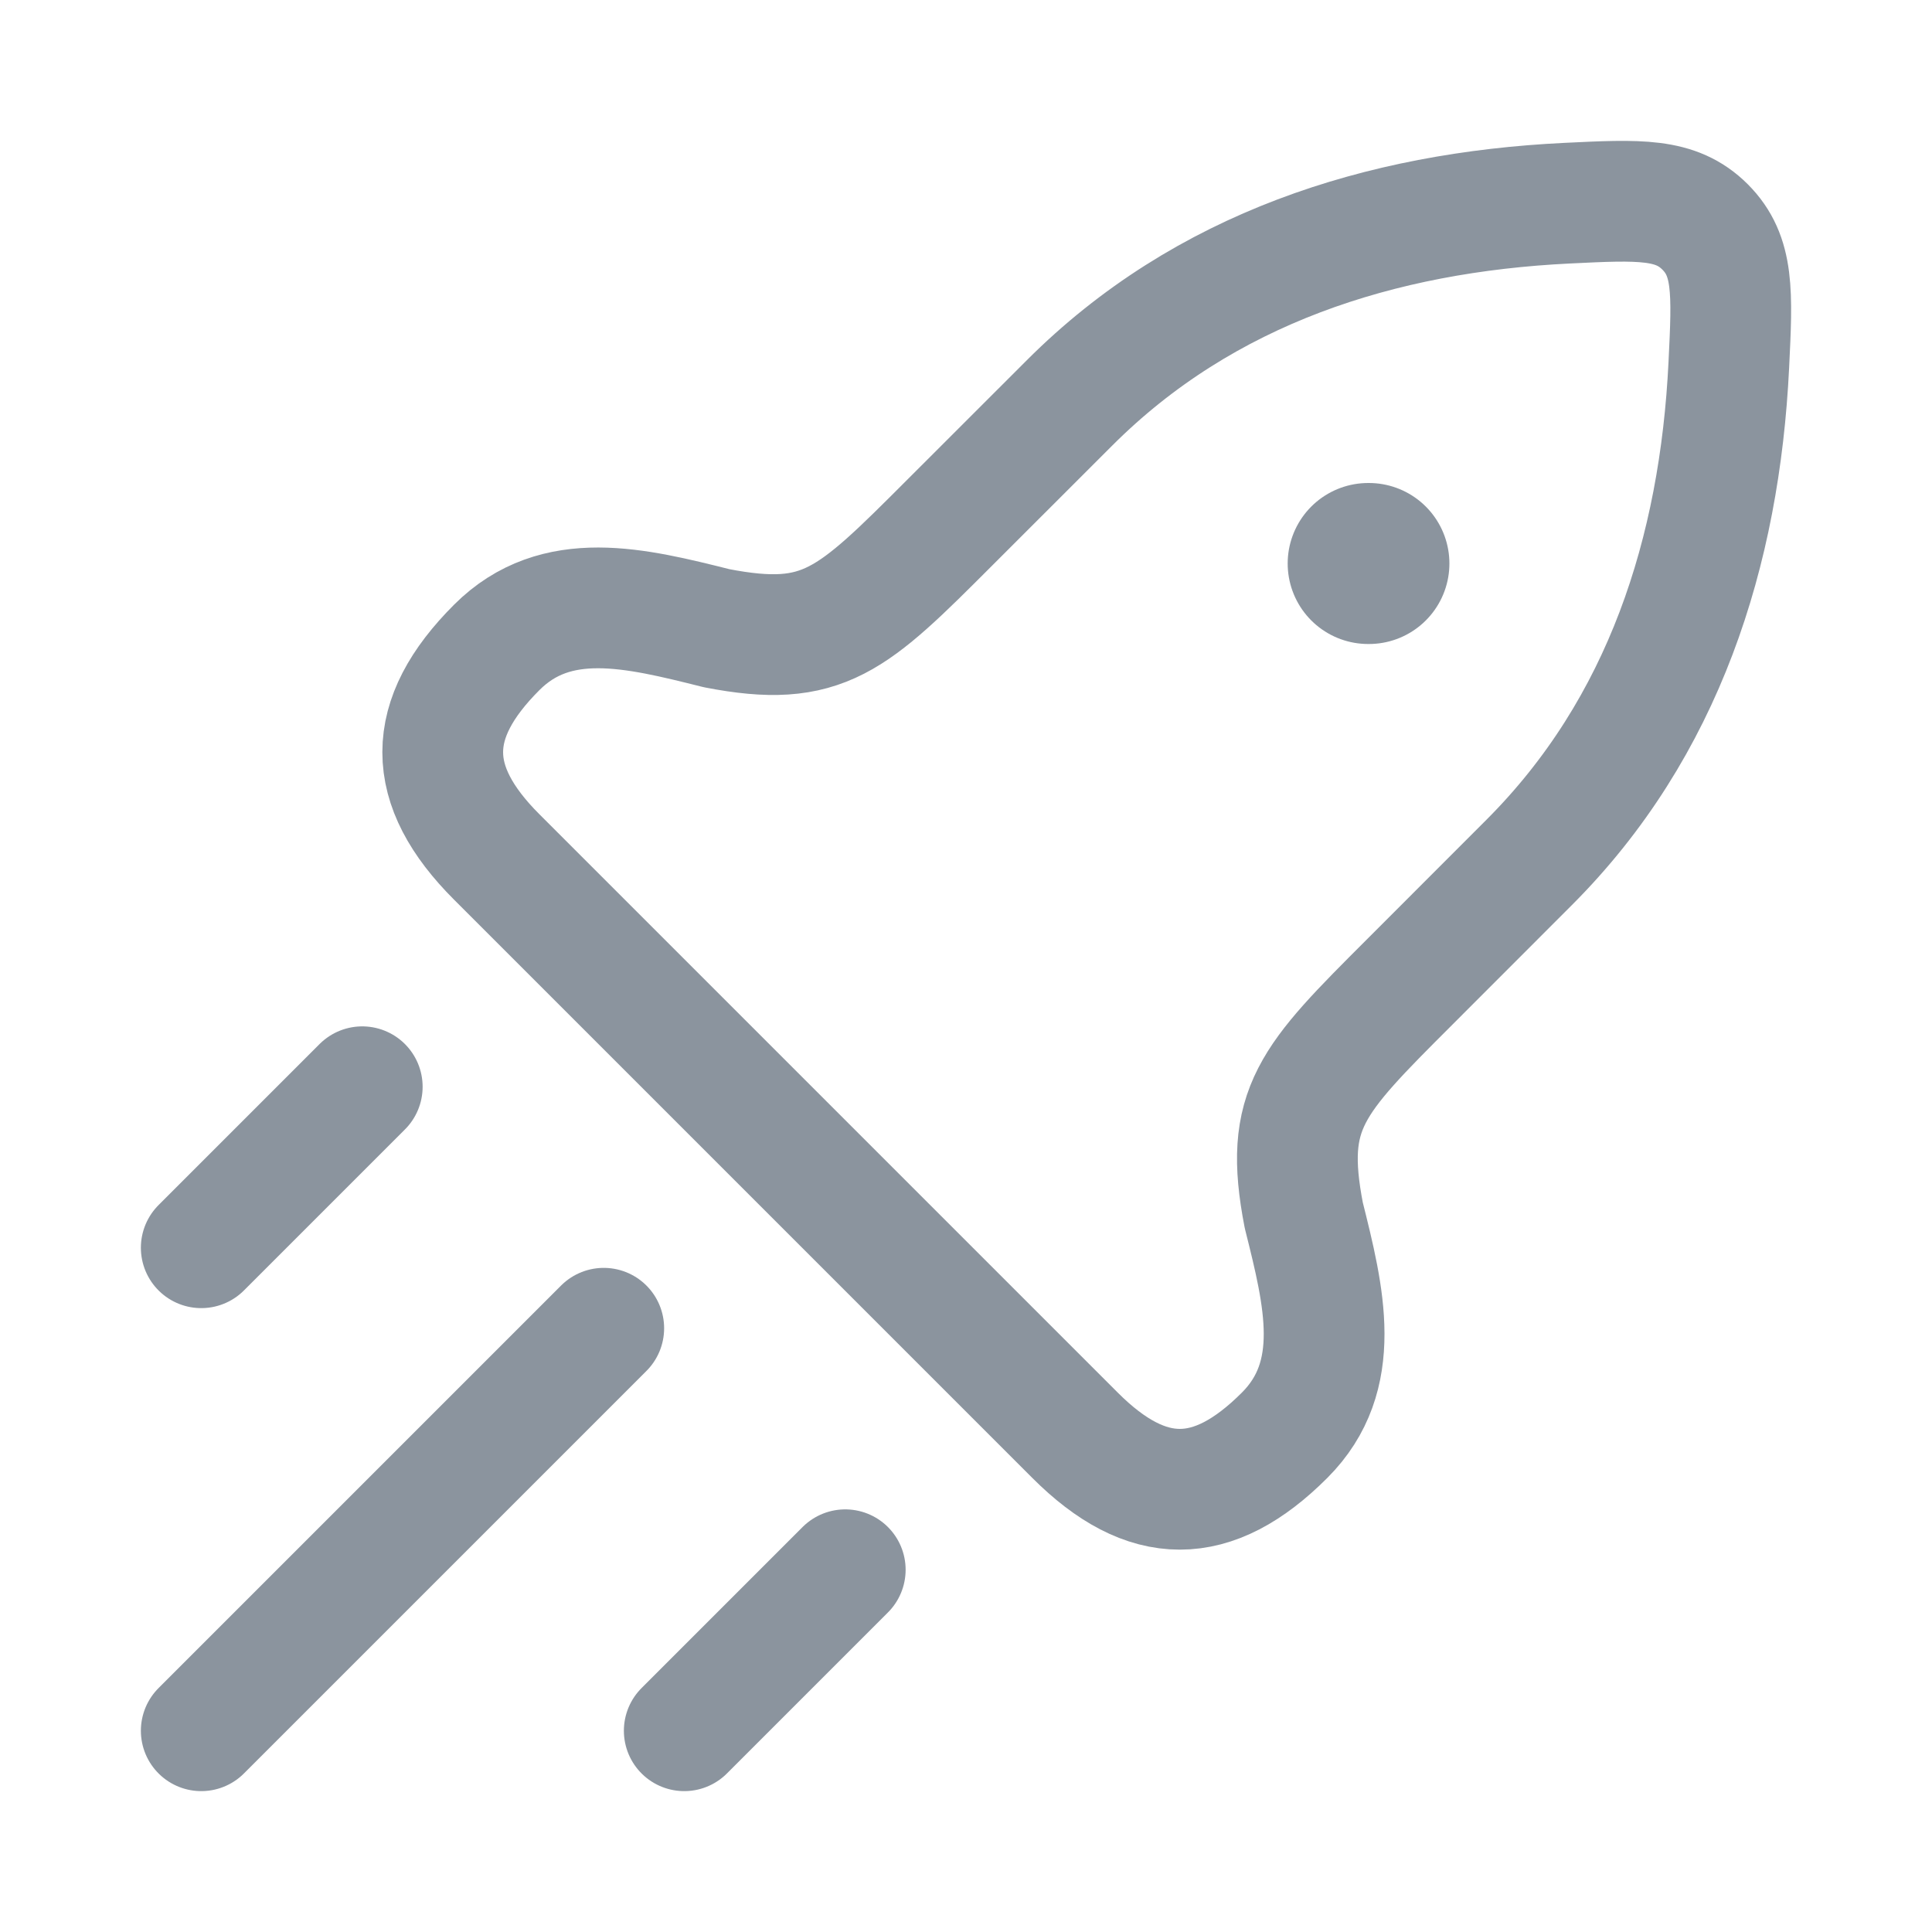
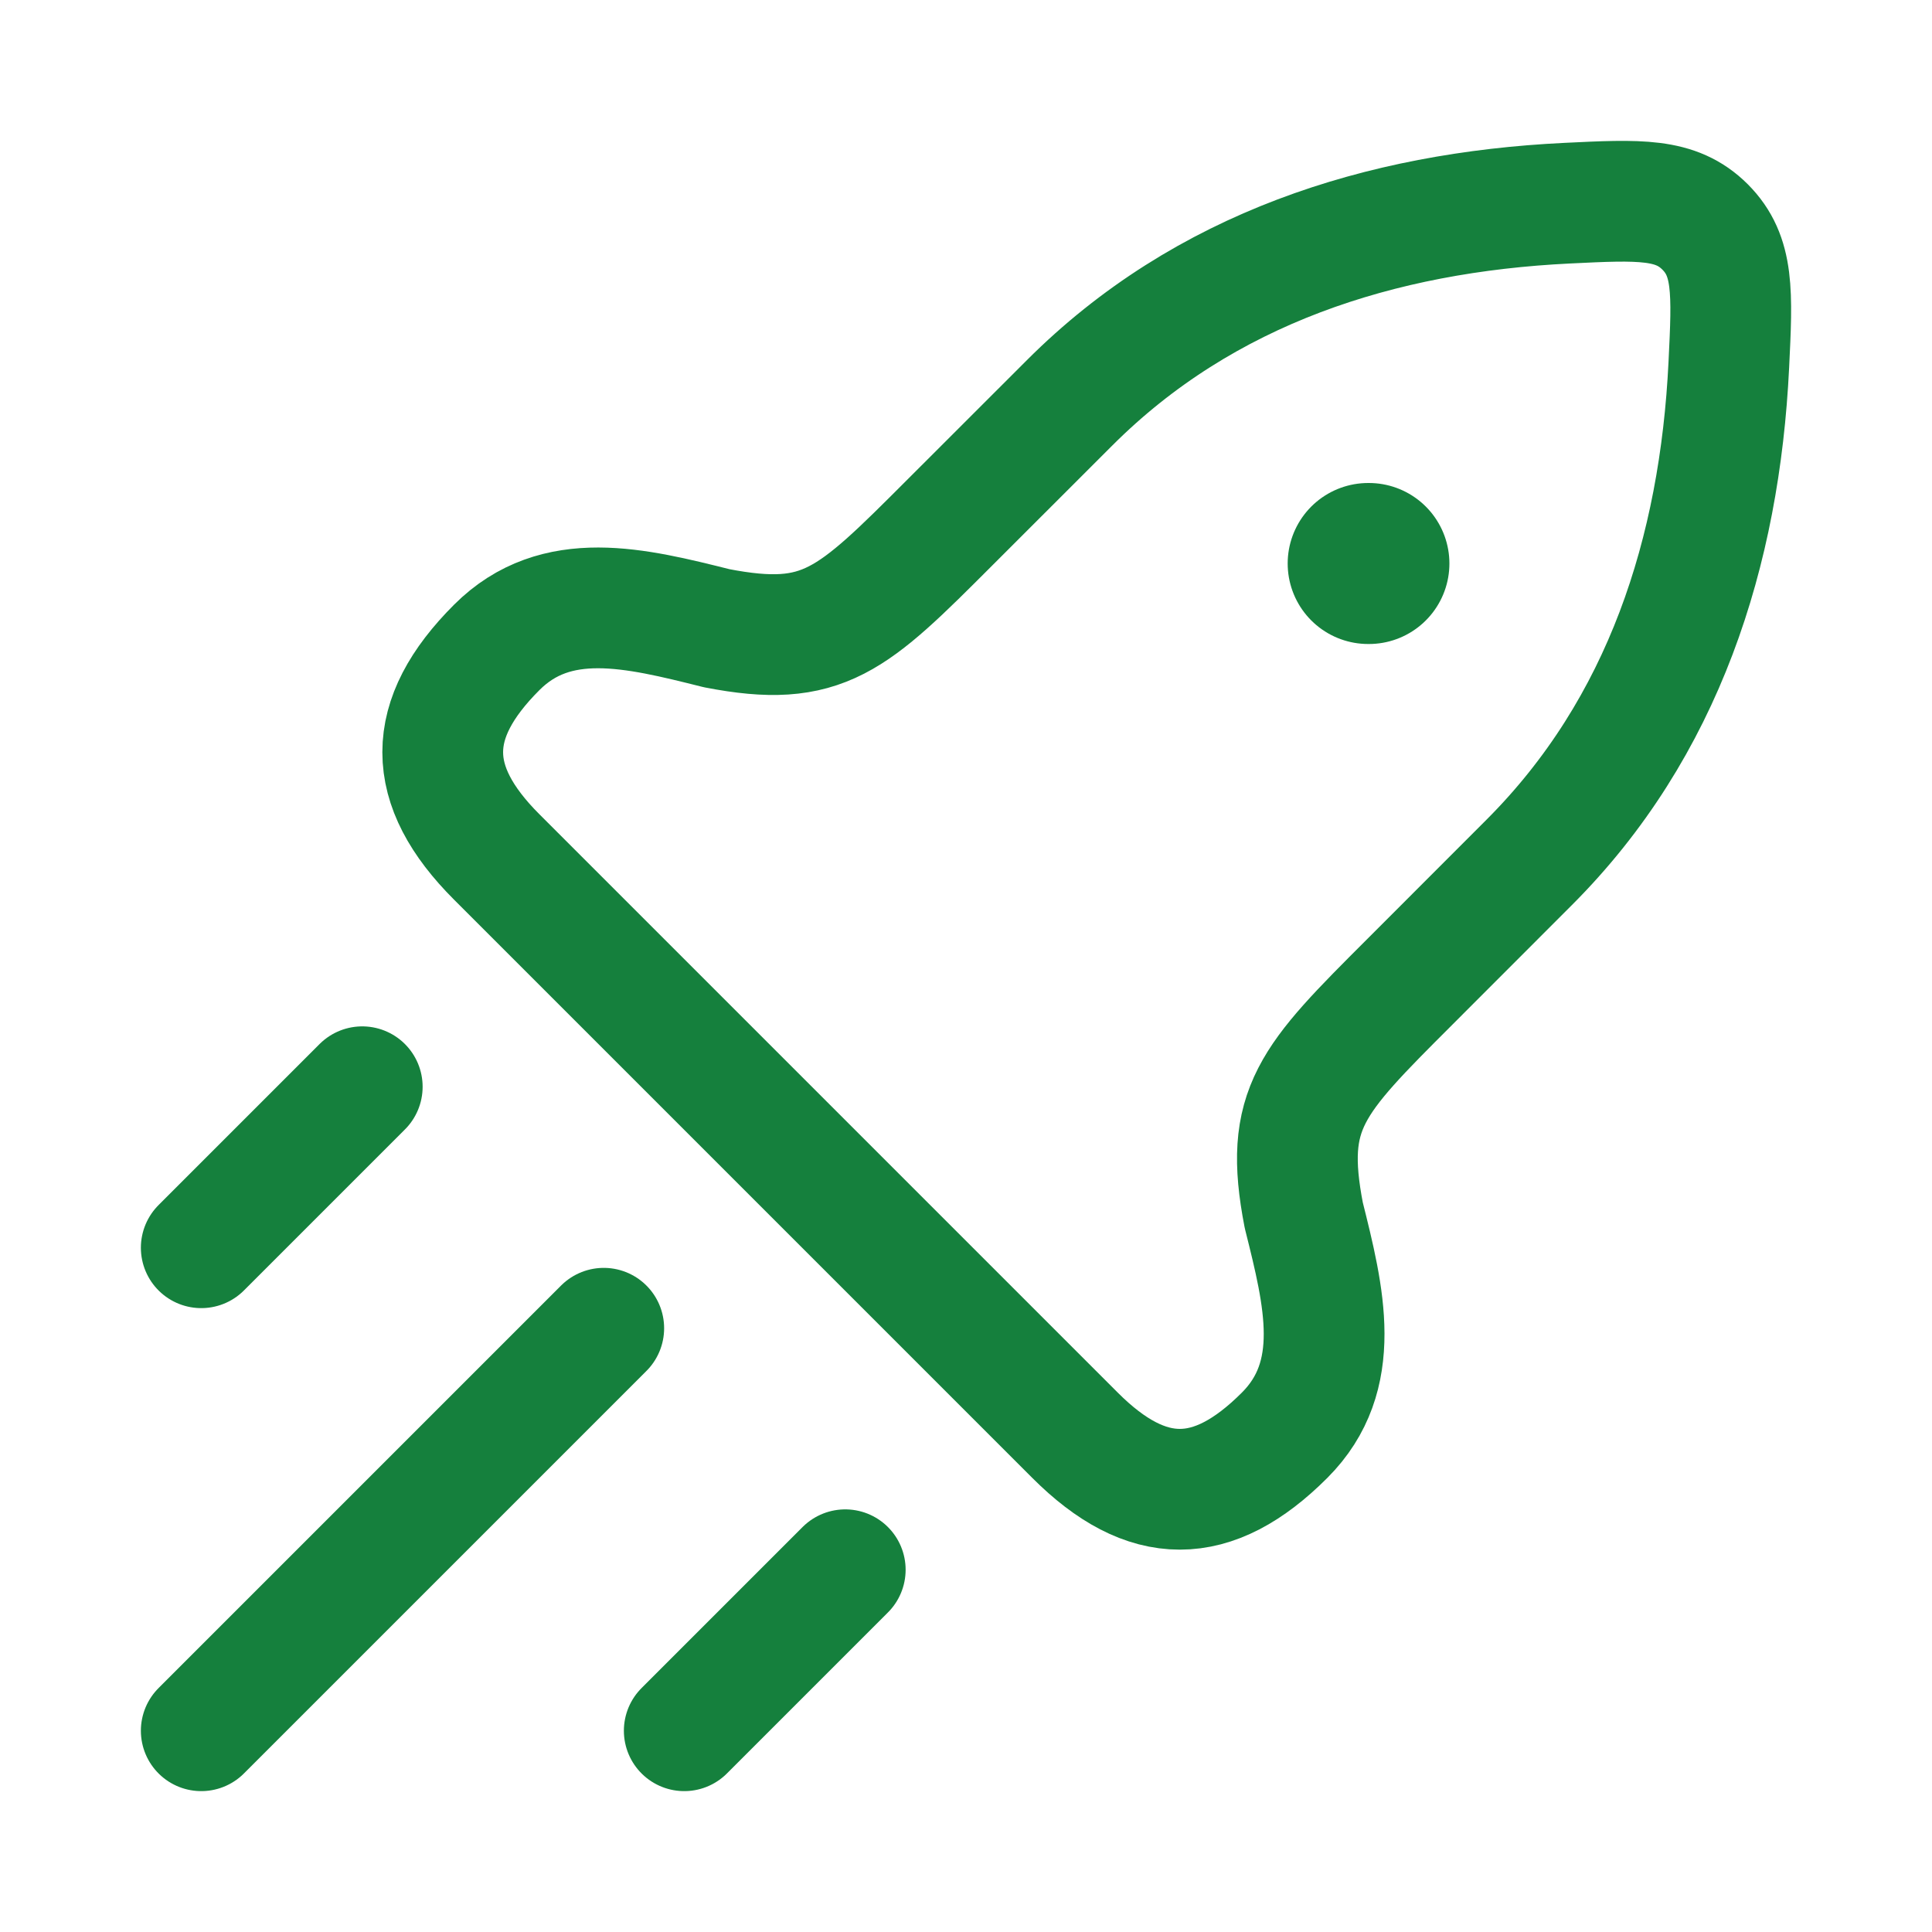
<svg xmlns="http://www.w3.org/2000/svg" width="24" height="24" viewBox="0 0 24 24" fill="none">
-   <path d="M11.801 6.489L13.287 5.004C14.96 3.331 17.149 2.637 19.467 2.524C20.369 2.48 20.819 2.458 21.181 2.819C21.542 3.181 21.52 3.631 21.476 4.533C21.363 6.851 20.669 9.04 18.996 10.713L17.511 12.199C16.287 13.422 15.939 13.77 16.196 15.097C16.45 16.111 16.695 17.092 15.958 17.829C15.064 18.724 14.248 18.724 13.354 17.829L6.171 10.646C5.276 9.752 5.276 8.936 6.171 8.042C6.908 7.305 7.889 7.55 8.903 7.804C10.23 8.061 10.578 7.713 11.801 6.489Z" stroke="#8B949E" stroke-width="1.5" stroke-linejoin="round" />
-   <path d="M16.996 7H17.005" stroke="#8B949E" stroke-width="2" stroke-linecap="round" stroke-linejoin="round" />
-   <path d="M2.5 21.5L7.5 16.5" stroke="#8B949E" stroke-width="1.5" stroke-linecap="round" />
-   <path d="M8.5 21.5L10.5 19.5" stroke="#8B949E" stroke-width="1.5" stroke-linecap="round" />
-   <path d="M2.5 15.5L4.5 13.5" stroke="#8B949E" stroke-width="1.5" stroke-linecap="round" />
+   <path d="M11.801 6.489L13.287 5.004C14.96 3.331 17.149 2.637 19.467 2.524C20.369 2.48 20.819 2.458 21.181 2.819C21.542 3.181 21.52 3.631 21.476 4.533C21.363 6.851 20.669 9.04 18.996 10.713L17.511 12.199C16.287 13.422 15.939 13.77 16.196 15.097C16.45 16.111 16.695 17.092 15.958 17.829C15.064 18.724 14.248 18.724 13.354 17.829L6.171 10.646C5.276 9.752 5.276 8.936 6.171 8.042C6.908 7.305 7.889 7.55 8.903 7.804C10.23 8.061 10.578 7.713 11.801 6.489Z" stroke="#15803d" stroke-width="1.5" stroke-linejoin="round" />
+   <path d="M16.996 7H17.005" stroke="#15803d" stroke-width="2" stroke-linecap="round" stroke-linejoin="round" />
+   <path d="M2.5 21.5L7.5 16.5" stroke="#15803d" stroke-width="1.5" stroke-linecap="round" />
+   <path d="M8.5 21.5L10.5 19.5" stroke="#15803d" stroke-width="1.5" stroke-linecap="round" />
+   <path d="M2.5 15.5L4.5 13.5" stroke="#15803d" stroke-width="1.5" stroke-linecap="round" />
</svg>
